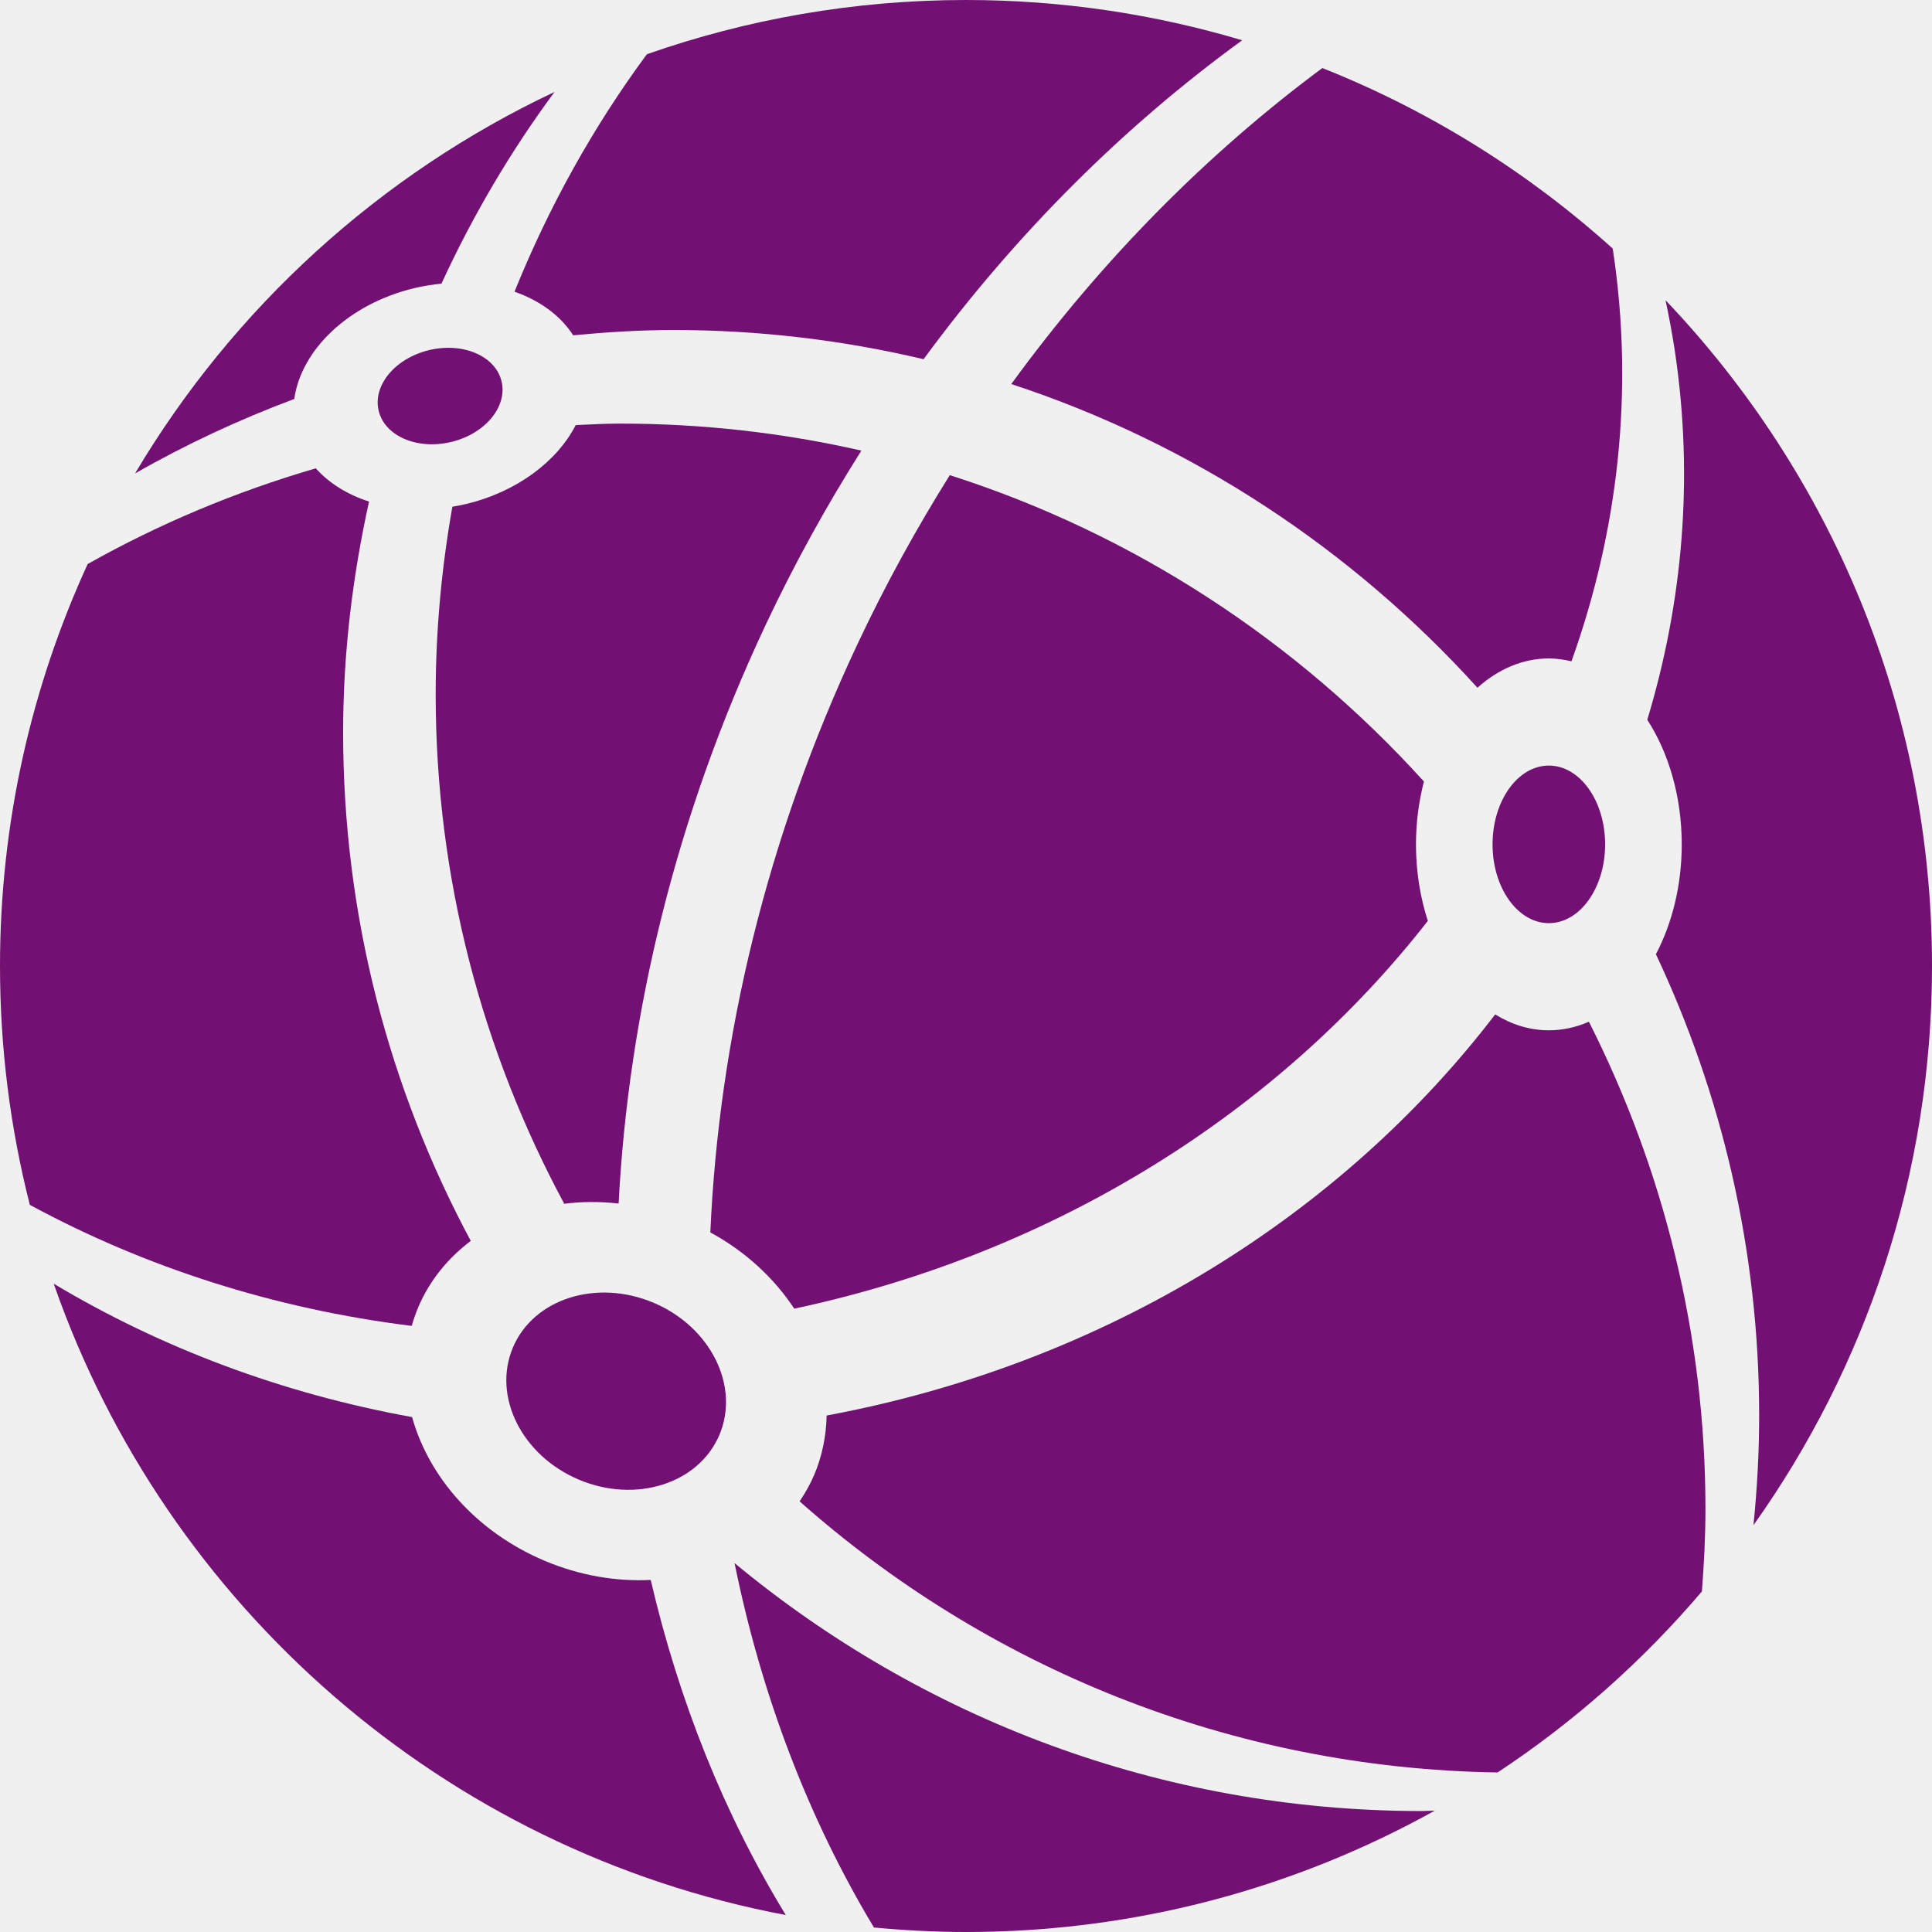
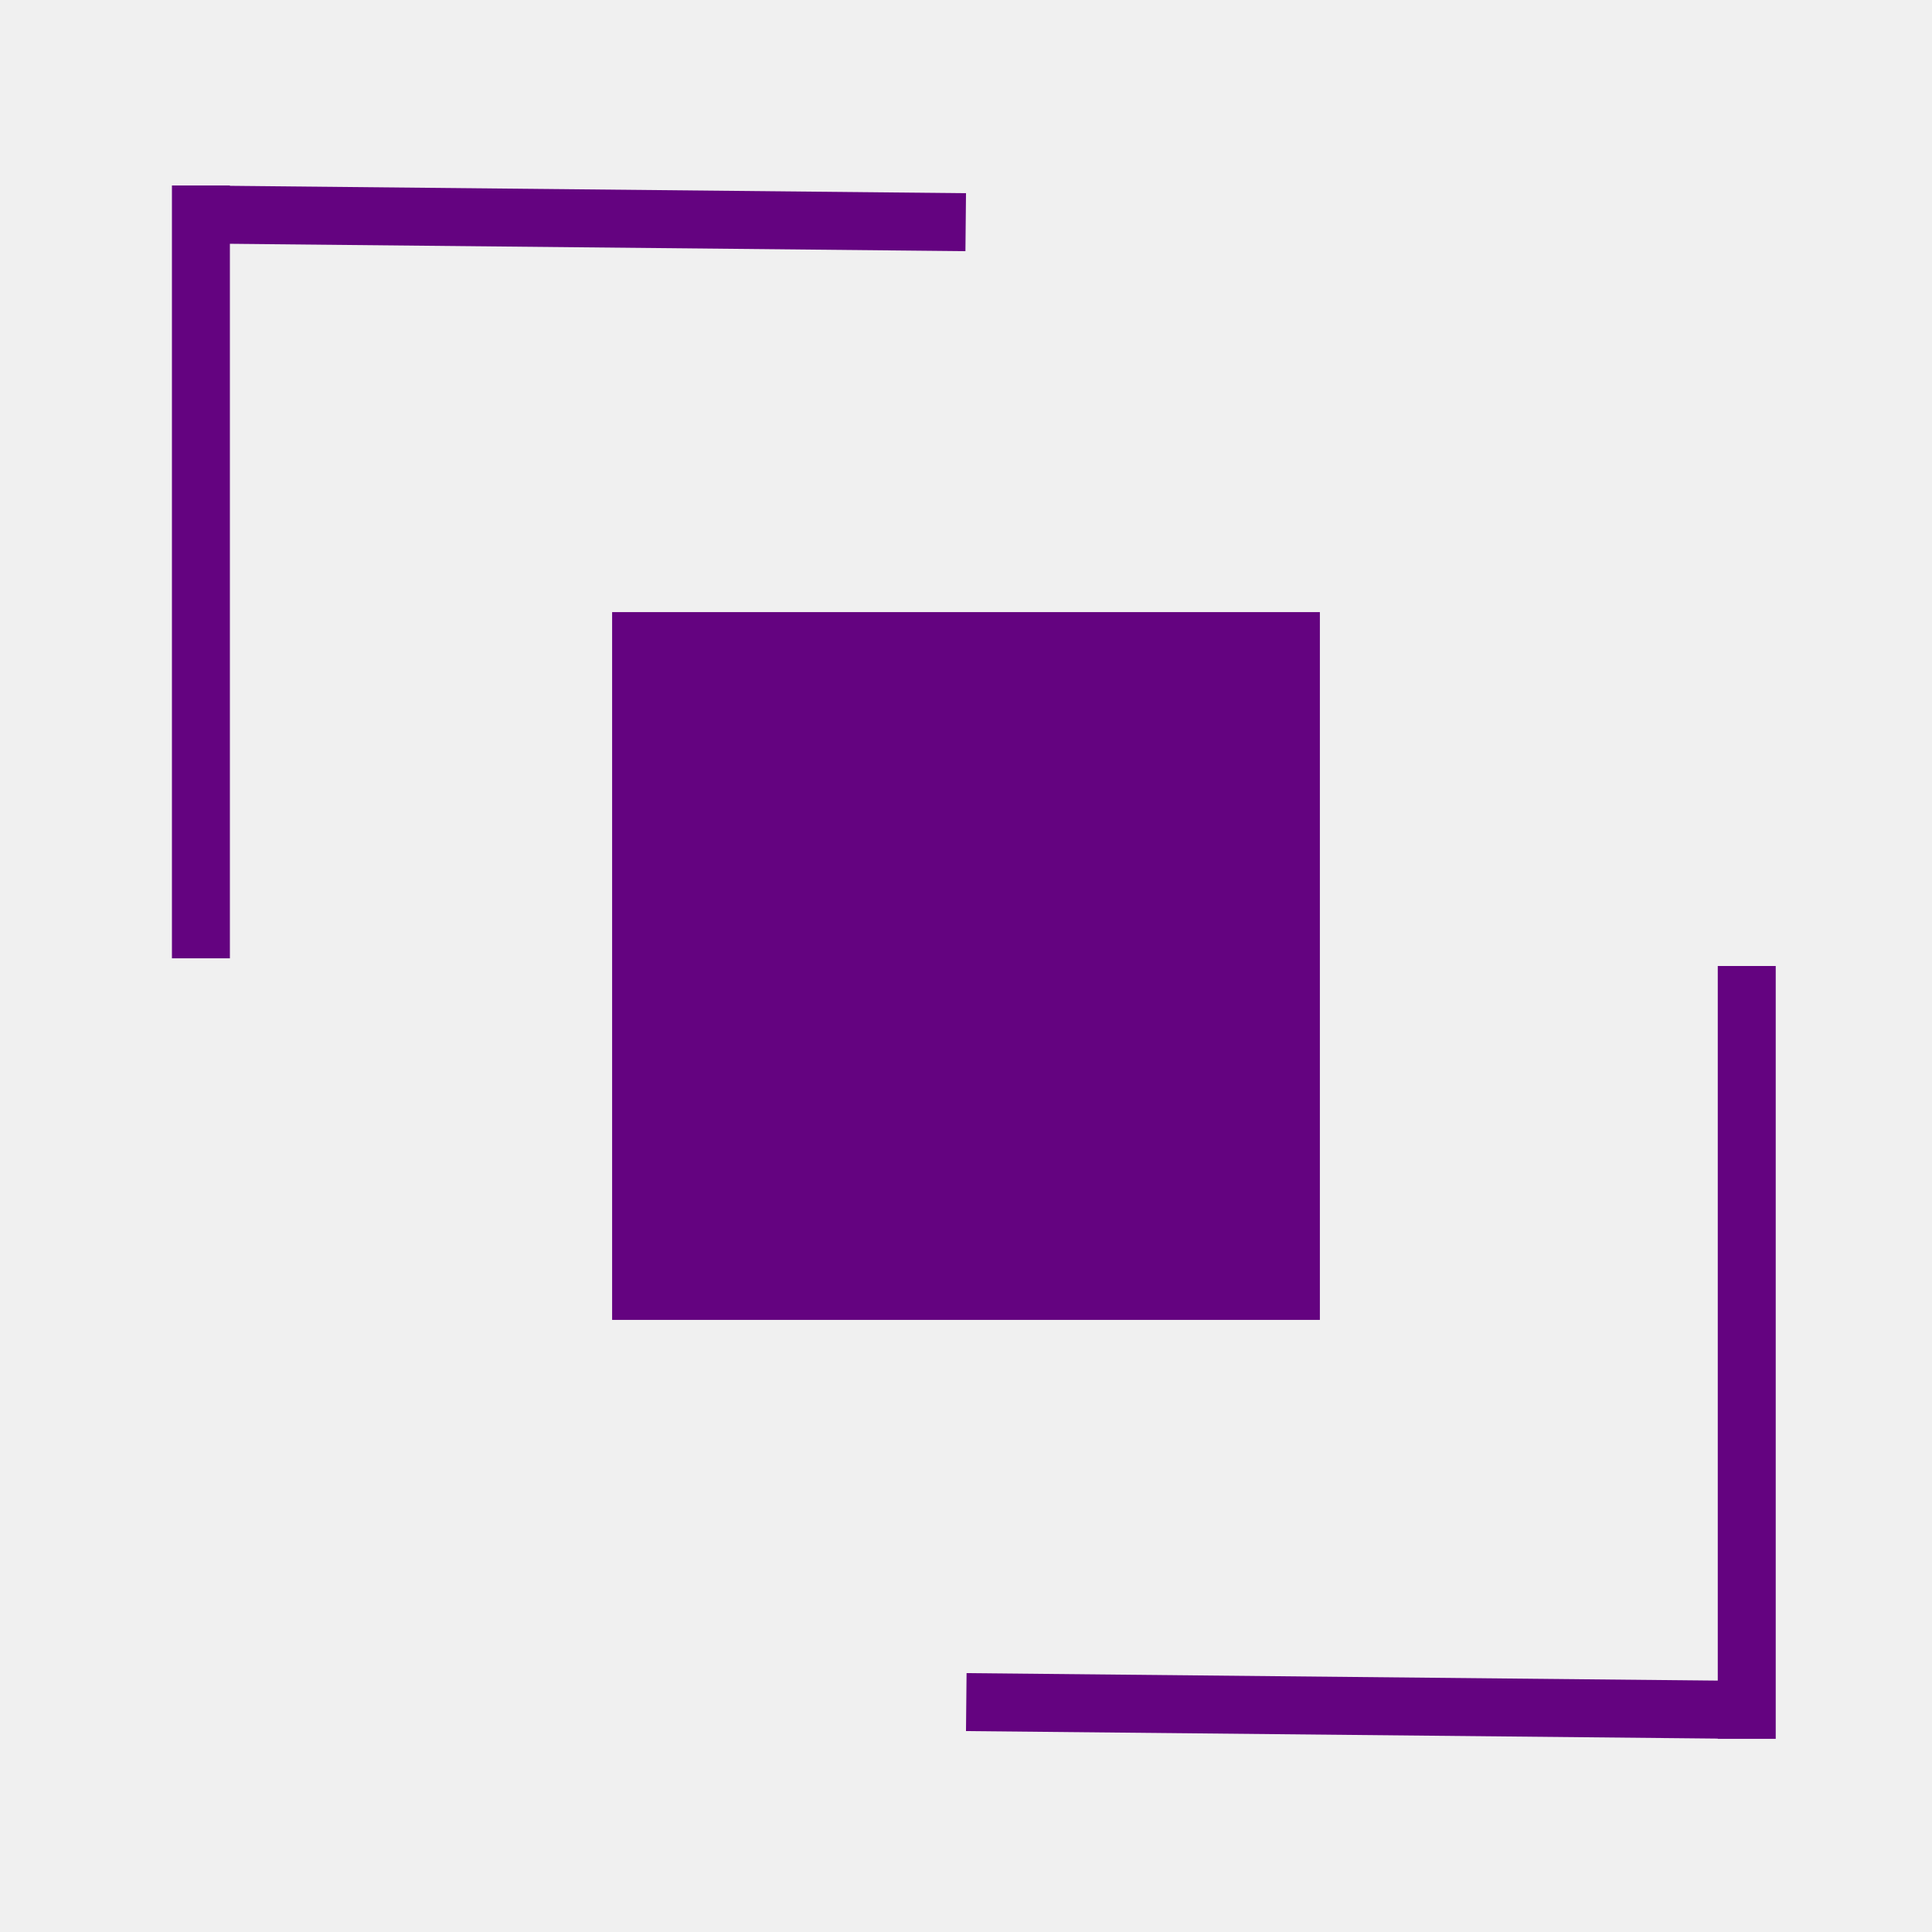
- <svg xmlns="http://www.w3.org/2000/svg" width="140" height="140" viewBox="0 0 140 140" fill="none">
-   <g clip-path="url(#clip0_109_2)">
-     <path d="M73.281 27.831C86.41 32.136 97.992 39.823 107.062 49.836C108.556 48.498 110.328 47.714 112.235 47.714C112.795 47.714 113.342 47.795 113.874 47.923C117.232 38.552 118.425 28.456 116.891 18.191C116.883 18.128 116.865 18.068 116.856 18.004C110.728 12.481 103.62 8.028 95.822 4.93C87.496 11.111 79.845 18.812 73.281 27.831Z" fill="#731073" />
-     <path d="M41.536 24.297C43.937 24.071 46.358 23.914 48.819 23.914C55.055 23.914 61.112 24.654 66.925 26.029C73.644 16.885 81.489 9.111 90.013 2.919C83.673 1.026 76.956 0 69.999 0C61.893 0 54.115 1.394 46.875 3.929C42.985 9.195 39.77 14.98 37.283 21.138C39.118 21.778 40.616 22.869 41.536 24.297Z" fill="#731073" />
-     <path d="M33.758 36.525C33.43 36.603 33.104 36.666 32.78 36.719C32.001 41.136 31.571 45.673 31.571 50.313C31.571 63.679 34.969 76.233 40.887 87.23C42.163 87.064 43.489 87.064 44.828 87.212C45.54 73.406 48.981 59.103 55.479 45.288C57.561 40.861 59.891 36.652 62.419 32.653C56.794 31.371 50.939 30.695 44.923 30.695C43.847 30.695 42.784 30.756 41.718 30.804C40.376 33.421 37.468 35.642 33.758 36.525Z" fill="#731073" />
-     <path d="M68.825 34.431C66.4 38.309 64.155 42.38 62.144 46.658C55.531 60.716 52.095 75.274 51.473 89.304C54.038 90.698 56.103 92.628 57.554 94.83C76.67 90.758 92.769 80.435 103.466 66.731C102.918 65.039 102.606 63.166 102.606 61.188C102.606 59.586 102.818 58.054 103.182 56.63C93.978 46.468 82.192 38.703 68.825 34.431Z" fill="#731073" />
-     <path d="M30.303 94.738C31.132 92.778 32.464 91.164 34.114 89.921C28.227 78.942 24.864 66.407 24.864 53.077C24.864 47.324 25.552 41.74 26.741 36.345C25.178 35.841 23.845 35.016 22.883 33.936C17.07 35.635 11.525 37.958 6.352 40.873C2.286 49.744 0 59.604 0 70.001C0 75.976 0.753 81.773 2.161 87.307C10.484 91.821 19.869 94.846 29.834 96.079C29.963 95.628 30.116 95.18 30.303 94.738Z" fill="#731073" />
-     <path d="M112.235 74.659C110.851 74.659 109.536 74.245 108.348 73.508C97.267 87.986 80.201 98.794 59.901 102.574C59.87 104.028 59.59 105.479 59.003 106.87C58.712 107.555 58.347 108.19 57.943 108.794C71.453 120.769 89.117 128.143 108.521 128.439C114.059 124.782 119.043 120.358 123.326 115.321C123.478 113.35 123.584 111.366 123.584 109.355C123.584 96.638 120.503 84.663 115.138 74.037C114.221 74.439 113.246 74.659 112.235 74.659Z" fill="#731073" />
-     <path d="M53.229 113.268C55.171 122.836 58.576 131.772 63.328 139.674C65.526 139.88 67.748 140 70.001 140C82.332 140 93.908 136.801 103.97 131.205C103.651 131.208 103.339 131.235 103.022 131.235C84.087 131.233 66.749 124.474 53.229 113.268Z" fill="#731073" />
-     <path d="M39.46 113.097C34.519 111.01 31.068 107.032 29.861 102.687C20.459 100.985 11.661 97.671 3.893 93.023C12.027 116.379 32.179 134.097 56.942 138.772C52.48 131.475 49.199 123.265 47.153 114.489C44.652 114.611 42.015 114.177 39.46 113.097Z" fill="#731073" />
-     <path d="M30.032 20.877C30.689 20.72 31.343 20.618 31.988 20.555C34.253 15.632 36.994 10.975 40.184 6.662C27.499 12.644 16.906 22.321 9.786 34.309C13.455 32.207 17.317 30.409 21.325 28.909C21.817 25.351 25.266 22.012 30.032 20.877Z" fill="#731073" />
-     <path d="M140 70.001C140 51.293 132.647 34.313 120.691 21.755C120.954 22.987 121.185 24.233 121.374 25.495C122.74 34.646 121.936 43.665 119.368 52.157C120.914 54.547 121.865 57.709 121.865 61.188C121.865 64.168 121.166 66.915 119.993 69.146C124.772 79.295 127.475 90.614 127.475 102.576C127.475 105.259 127.326 107.904 127.063 110.52C135.197 99.081 140 85.106 140 70.001Z" fill="#731073" />
-     <path d="M41.941 107.218C46.073 108.965 50.636 107.512 52.132 103.973C53.628 100.434 51.491 96.149 47.358 94.402C43.226 92.655 38.663 94.108 37.167 97.647C35.671 101.186 37.808 105.471 41.941 107.218Z" fill="#731073" />
-     <path d="M112.235 66.895C114.487 66.895 116.313 64.339 116.313 61.186C116.313 58.033 114.487 55.477 112.235 55.477C109.982 55.477 108.156 58.033 108.156 61.186C108.156 64.339 109.982 66.895 112.235 66.895Z" fill="#731073" />
-     <path d="M32.686 32.029C35.146 31.442 36.785 29.476 36.346 27.637C35.908 25.799 33.559 24.784 31.099 25.37C28.639 25.956 27 27.922 27.438 29.761C27.877 31.6 30.226 32.615 32.686 32.029Z" fill="#731073" />
-   </g>
+ <svg xmlns="http://www.w3.org/2000/svg" width="500" zoomAndPan="magnify" viewBox="0 0 375 375" height="500" preserveAspectRatio="xMidYMid meet" version="1.0">
  <defs>
-     <clipPath id="clip0_109_2">
-       <rect width="140" height="140" fill="white" />
+     <clipPath id="e9473606dd">
+       <path d="M 118.812 118.812 L 256.188 118.812 L 256.188 256.188 L 118.812 256.188 Z M 118.812 118.812 " clip-rule="nonzero" />
    </clipPath>
  </defs>
+   <path stroke-linecap="butt" transform="matrix(0.749962, 0.00749962, -0.00749962, 0.749962, 37.5, 36.00011)" fill="none" stroke-linejoin="miter" d="M 0.002 7.5 L 200.012 7.5 " stroke="#640380" stroke-width="15" stroke-opacity="1" stroke-miterlimit="4" />
+   <path stroke-linecap="butt" transform="matrix(0.749962, 0.00749962, -0.00749962, 0.749962, 187.6125, 324.7506)" fill="none" stroke-linejoin="miter" d="M -0.002 7.5 L 200.008 7.5 " stroke="#640380" stroke-width="15" stroke-opacity="1" stroke-miterlimit="4" />
+   <path stroke-linecap="butt" transform="matrix(-0.000000000000000121, 0.75, -0.75, -0.000000000000000121, 44.62125, 36.00382)" fill="none" stroke-linejoin="miter" d="M 0 7.5 L 200.011 7.5 " stroke="#640380" stroke-width="15" stroke-opacity="1" stroke-miterlimit="4" />
+   <path stroke-linecap="butt" transform="matrix(-0.000000000000000121, 0.75, -0.75, -0.000000000000000121, 344.6662, 187.5037)" fill="none" stroke-linejoin="miter" d="M 0 7.498 L 200.011 7.498 " stroke="#640380" stroke-width="15" stroke-opacity="1" stroke-miterlimit="4" />
+   <g clip-path="url(#e9473606dd)">
+     <path fill="#640380" d="M 118.812 118.812 L 256.188 118.812 L 256.188 256.188 L 118.812 256.188 Z M 118.812 118.812 " fill-opacity="1" fill-rule="nonzero" />
+   </g>
</svg>
